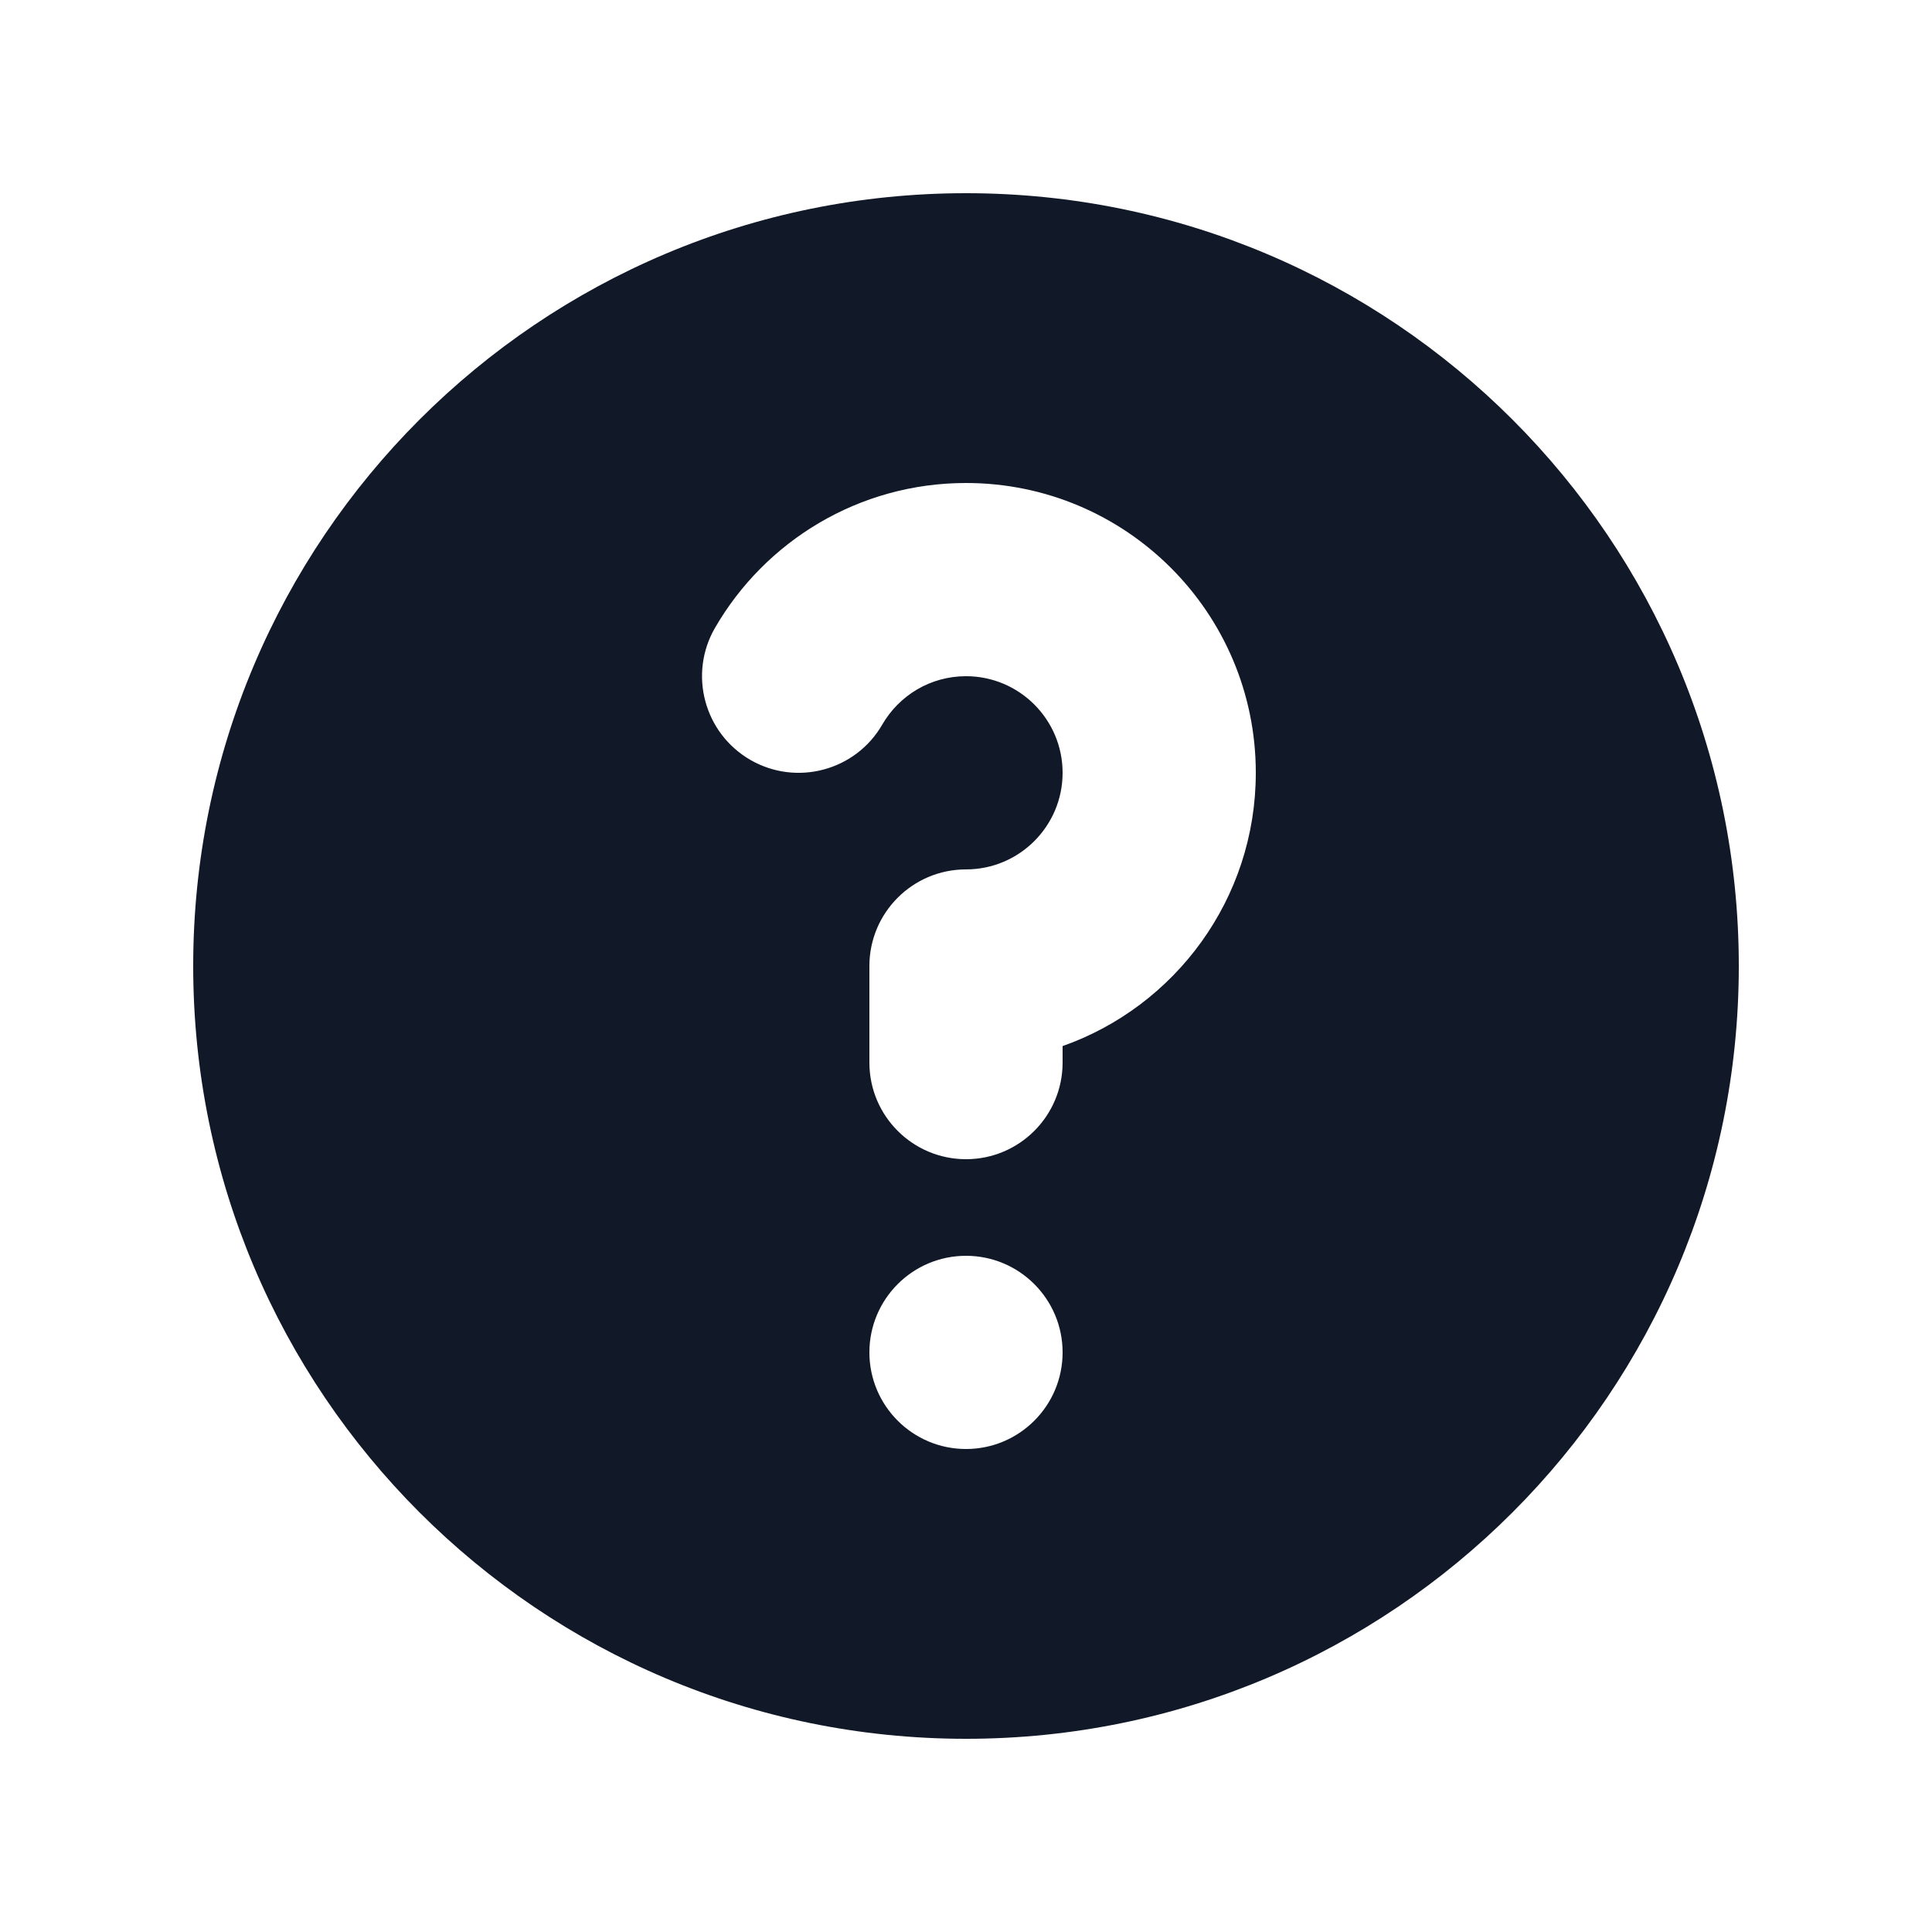
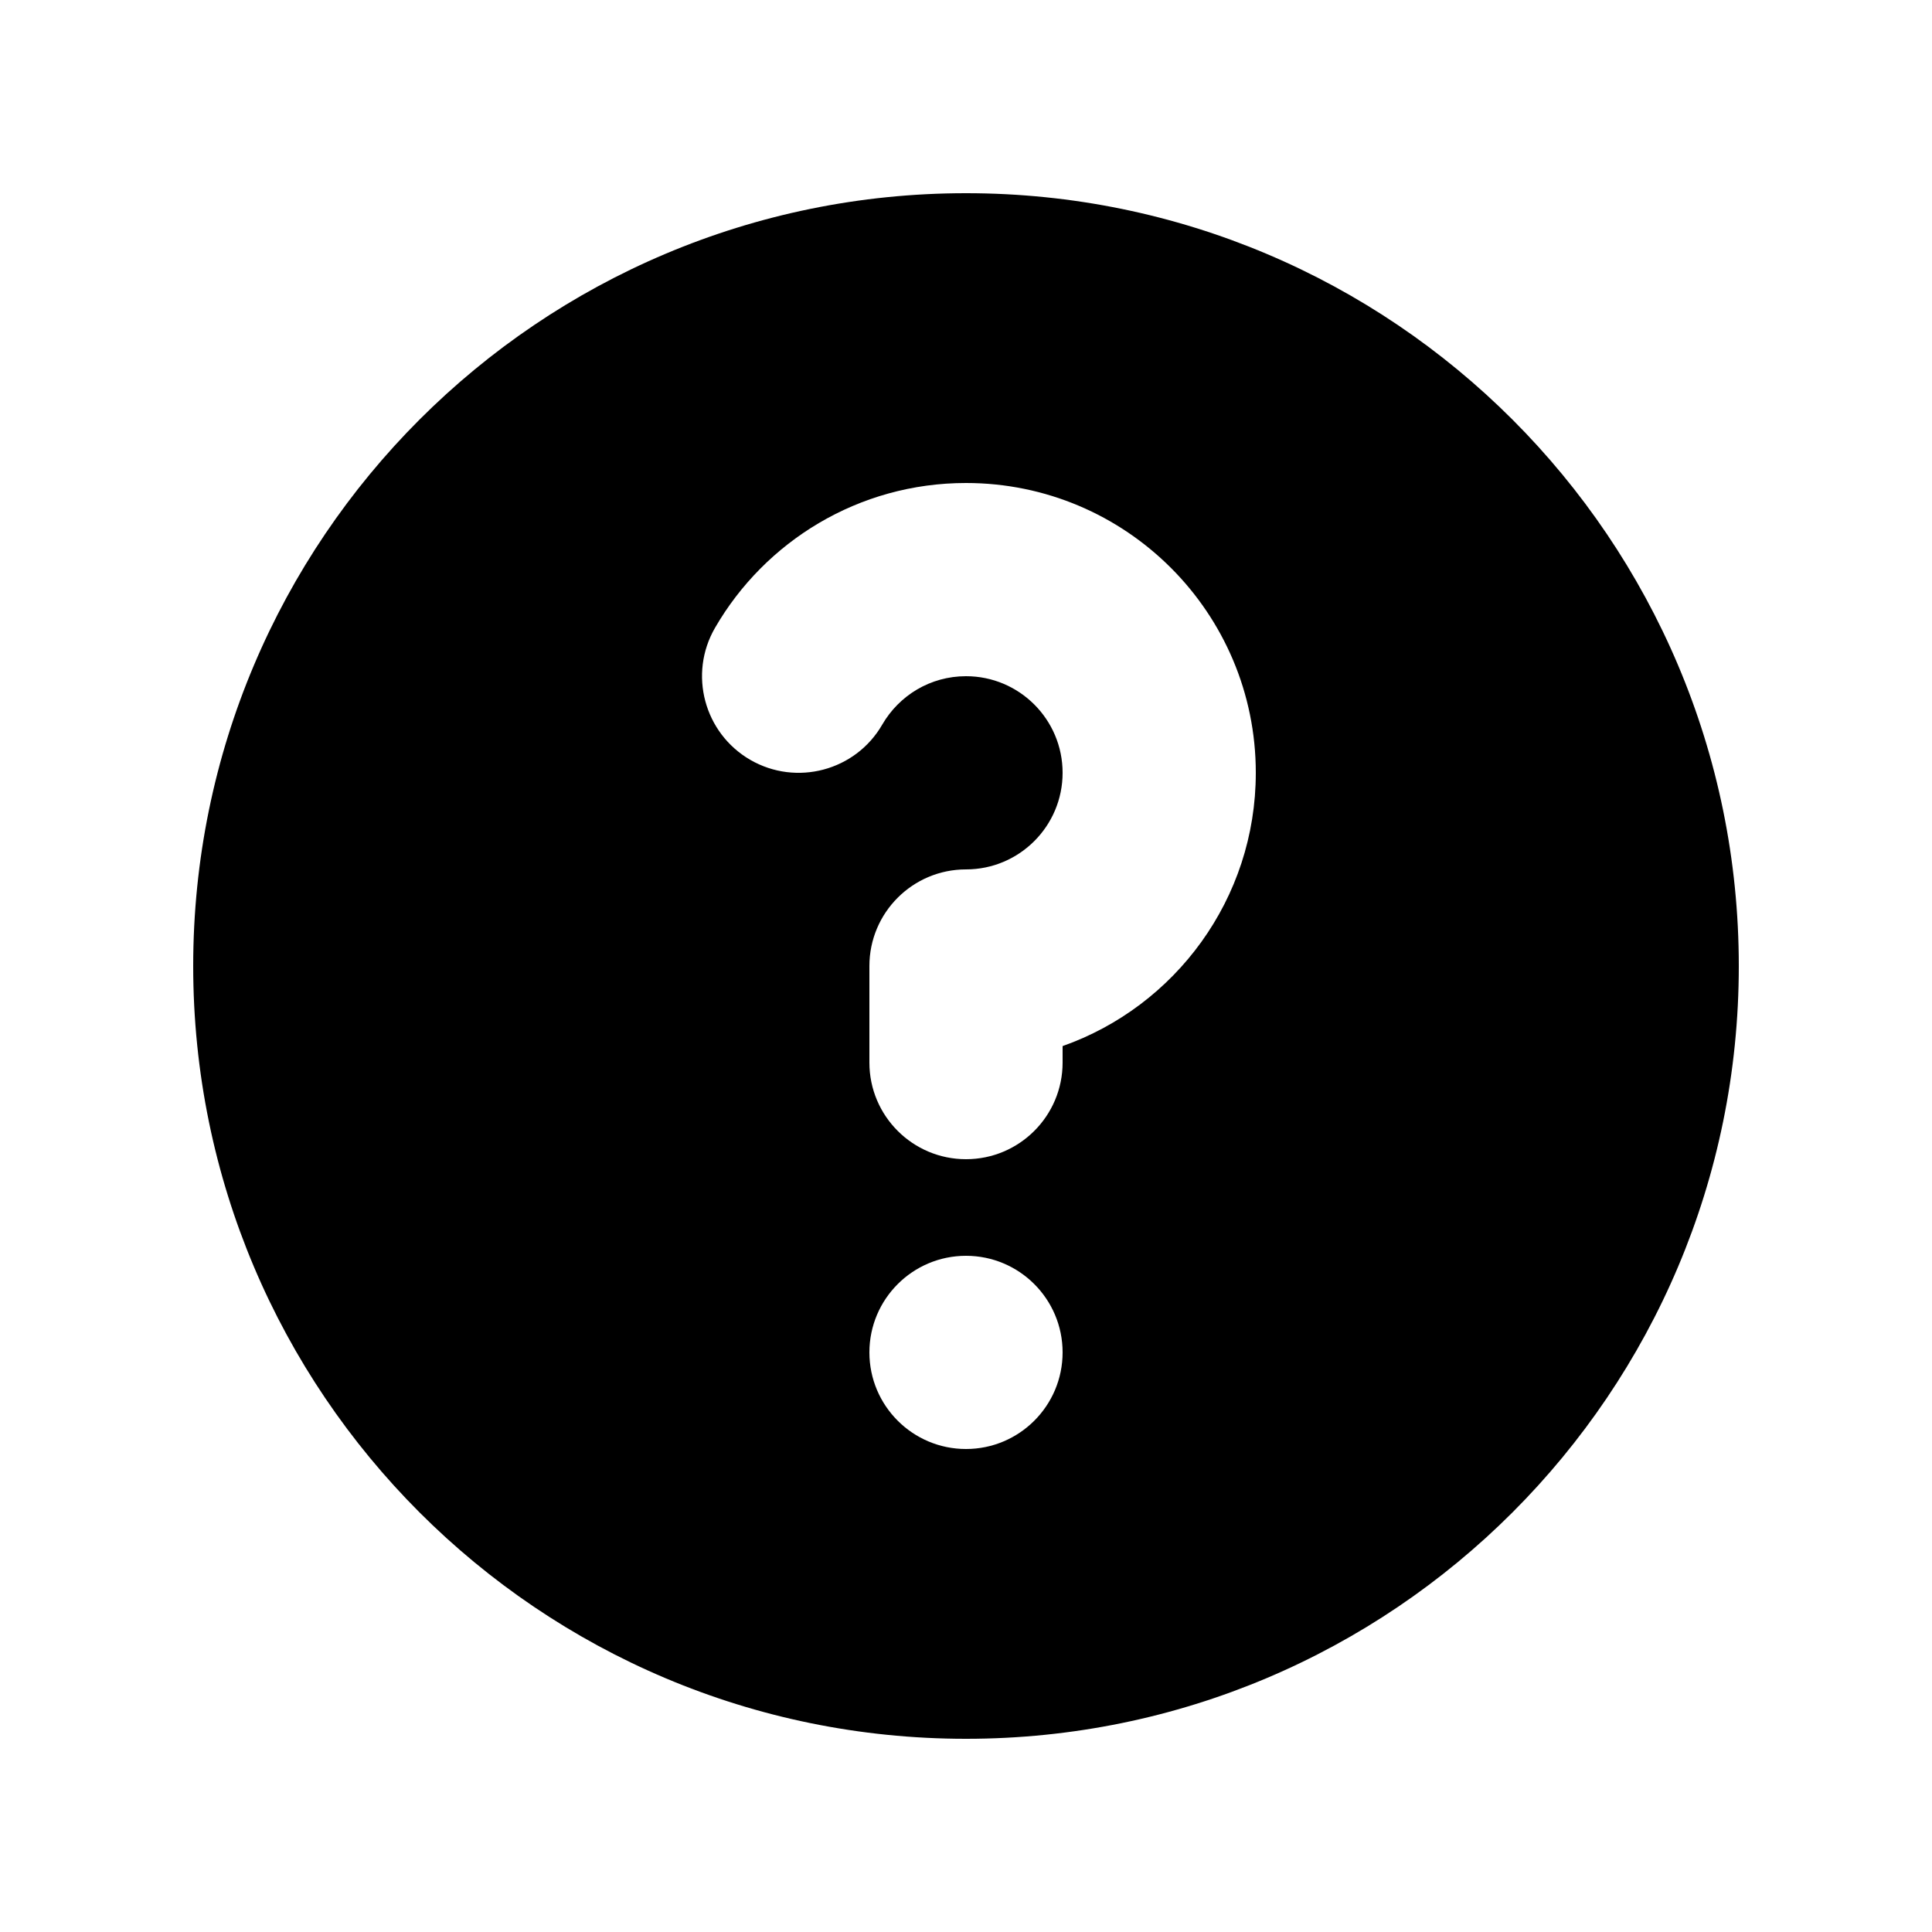
- <svg xmlns="http://www.w3.org/2000/svg" width="20" height="20" viewBox="0 0 20 20" fill="none">
-   <path fill-rule="evenodd" clip-rule="evenodd" d="M18 10C18 14.418 14.418 18 10 18C5.582 18 2 14.418 2 10C2 5.582 5.582 2 10 2C14.418 2 18 5.582 18 10ZM10 7C9.631 7 9.308 7.199 9.133 7.501C8.857 7.979 8.245 8.142 7.767 7.866C7.289 7.589 7.125 6.977 7.402 6.499C7.919 5.605 8.888 5 10 5C11.657 5 13 6.343 13 8C13 9.306 12.165 10.418 11 10.829V11C11 11.552 10.552 12 10 12C9.448 12 9 11.552 9 11V10C9 9.448 9.448 9 10 9C10.552 9 11 8.552 11 8C11 7.448 10.552 7 10 7ZM10 15C10.552 15 11 14.552 11 14C11 13.448 10.552 13 10 13C9.448 13 9 13.448 9 14C9 14.552 9.448 15 10 15Z" fill="#111827" />
+ <svg xmlns="http://www.w3.org/2000/svg" width="20" height="20" viewBox="0 0 20 20" fill="current">
+   <path fill-rule="evenodd" clip-rule="evenodd" d="M18 10C18 14.418 14.418 18 10 18C5.582 18 2 14.418 2 10C2 5.582 5.582 2 10 2C14.418 2 18 5.582 18 10ZM10 7C9.631 7 9.308 7.199 9.133 7.501C8.857 7.979 8.245 8.142 7.767 7.866C7.289 7.589 7.125 6.977 7.402 6.499C7.919 5.605 8.888 5 10 5C11.657 5 13 6.343 13 8C13 9.306 12.165 10.418 11 10.829V11C11 11.552 10.552 12 10 12C9.448 12 9 11.552 9 11V10C9 9.448 9.448 9 10 9C10.552 9 11 8.552 11 8C11 7.448 10.552 7 10 7ZM10 15C10.552 15 11 14.552 11 14C11 13.448 10.552 13 10 13C9.448 13 9 13.448 9 14C9 14.552 9.448 15 10 15Z" fill="current" />
</svg>
